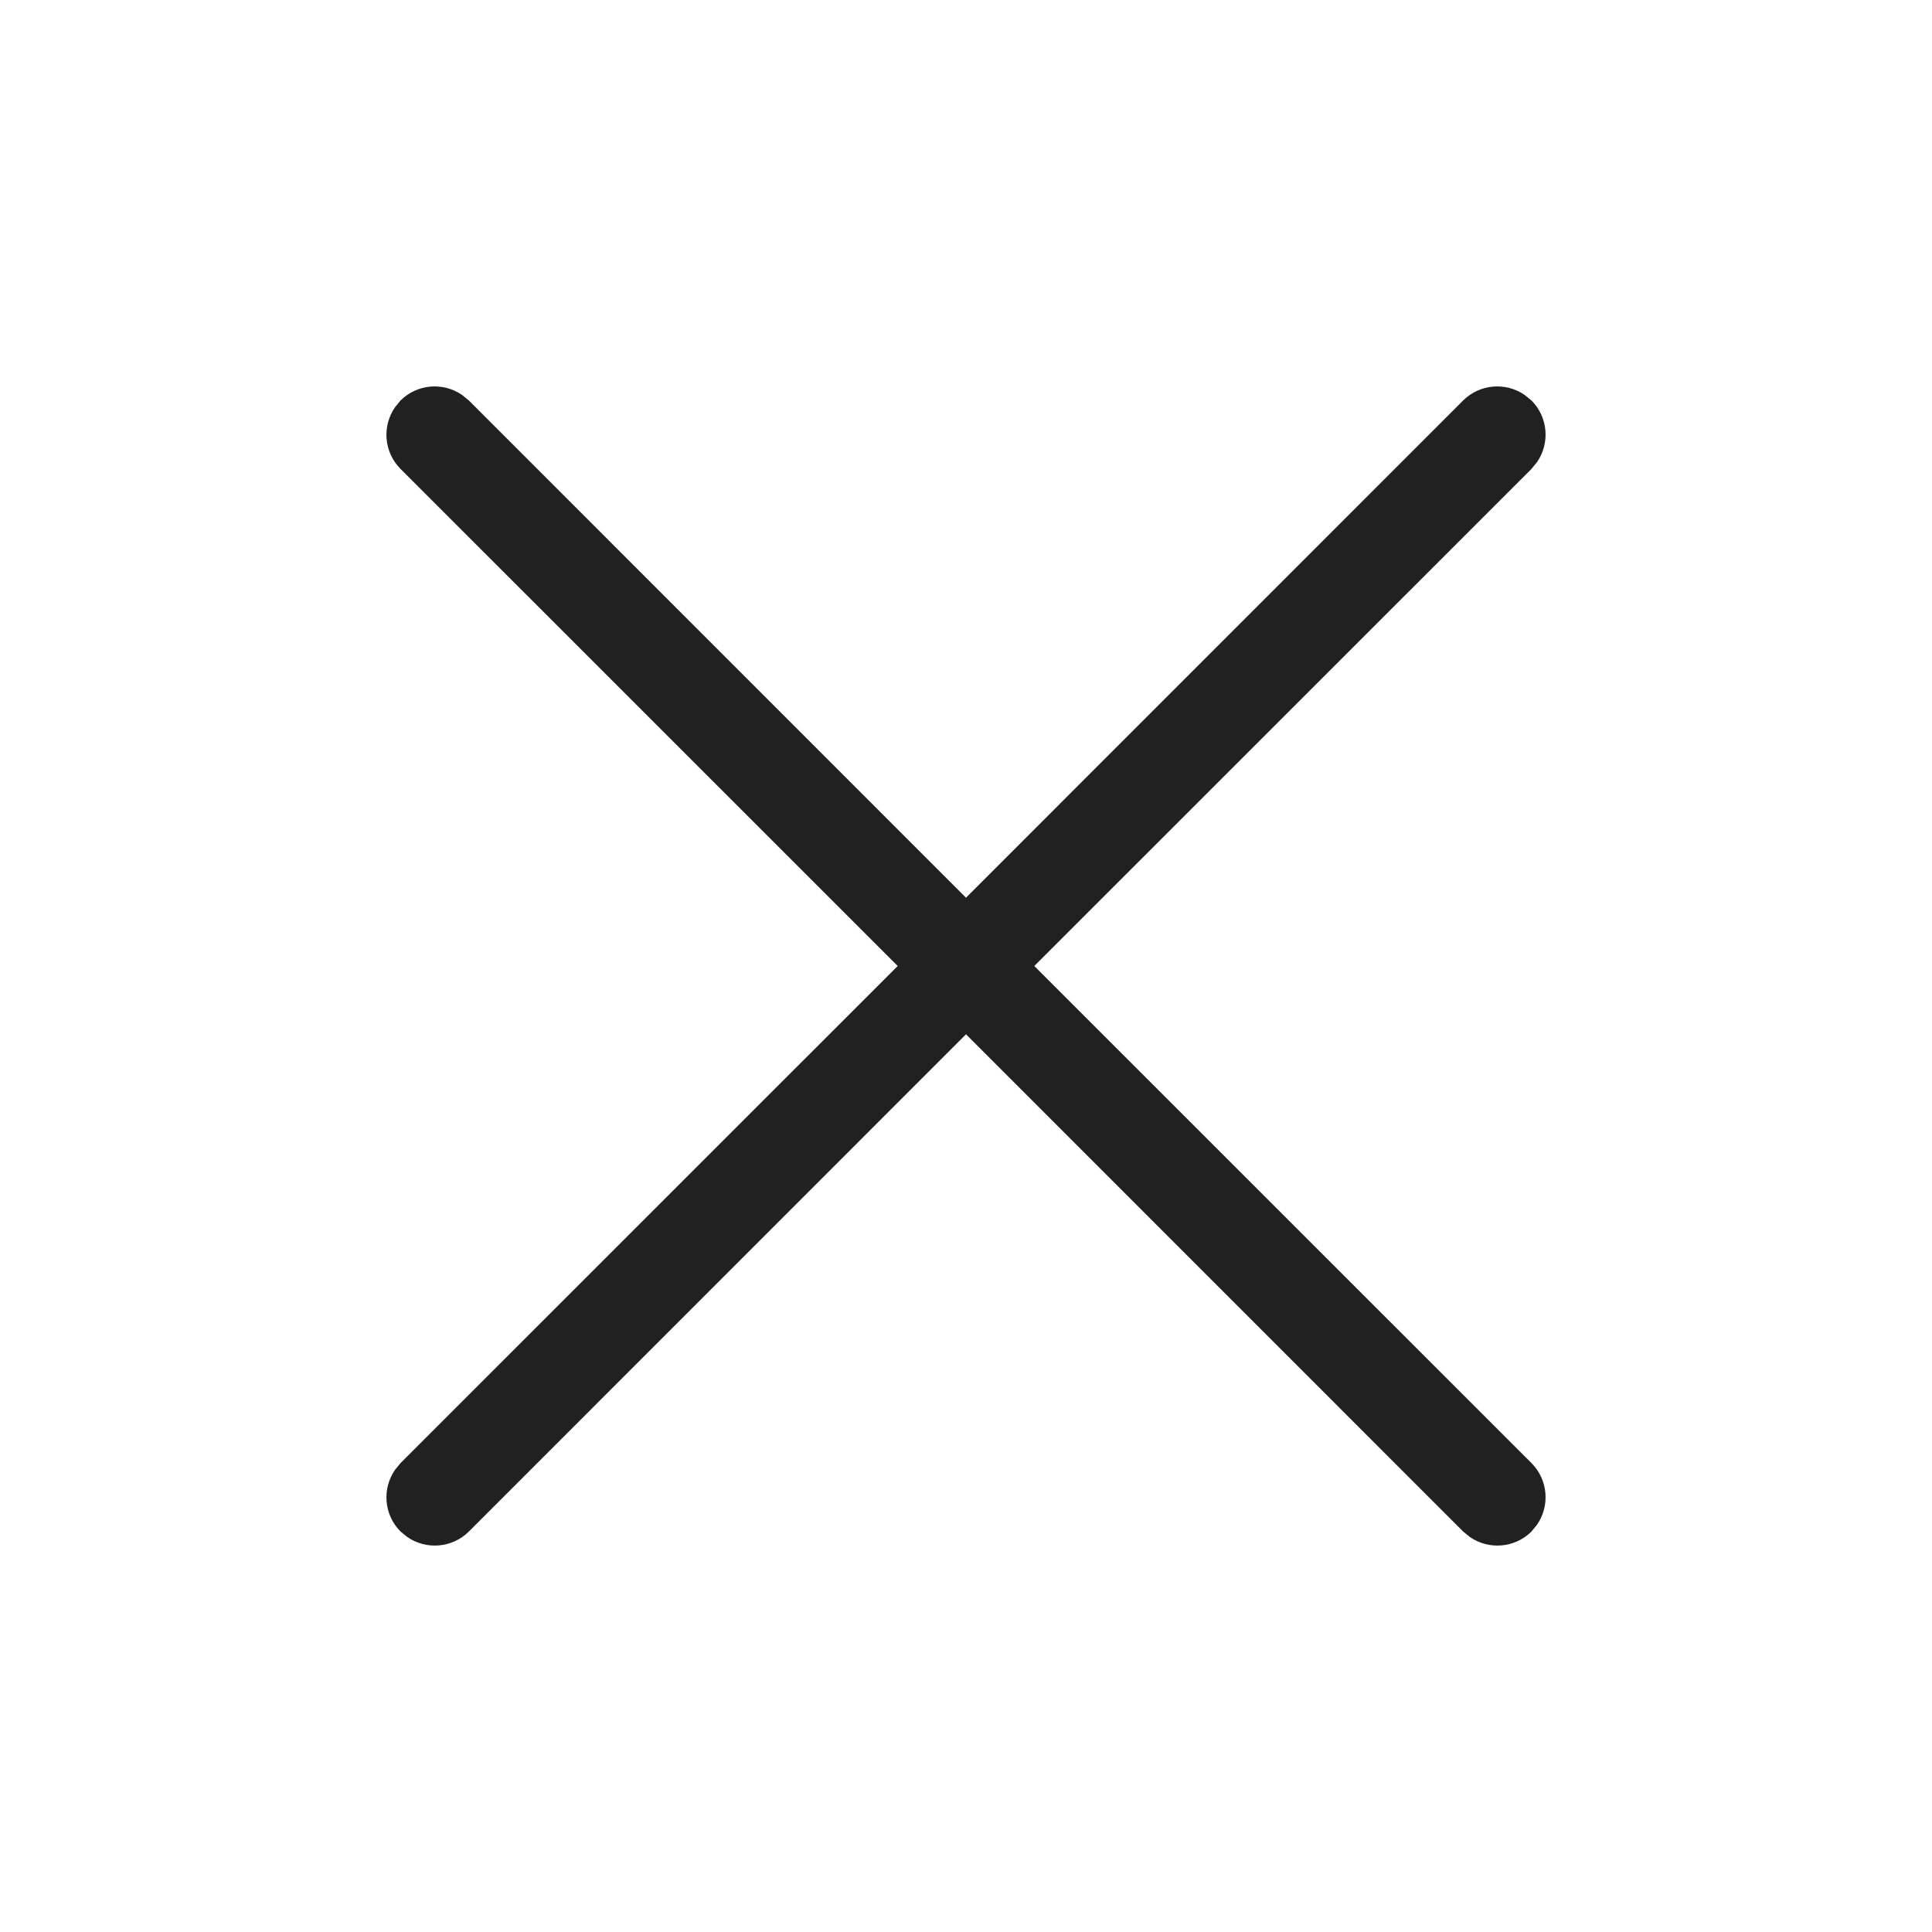
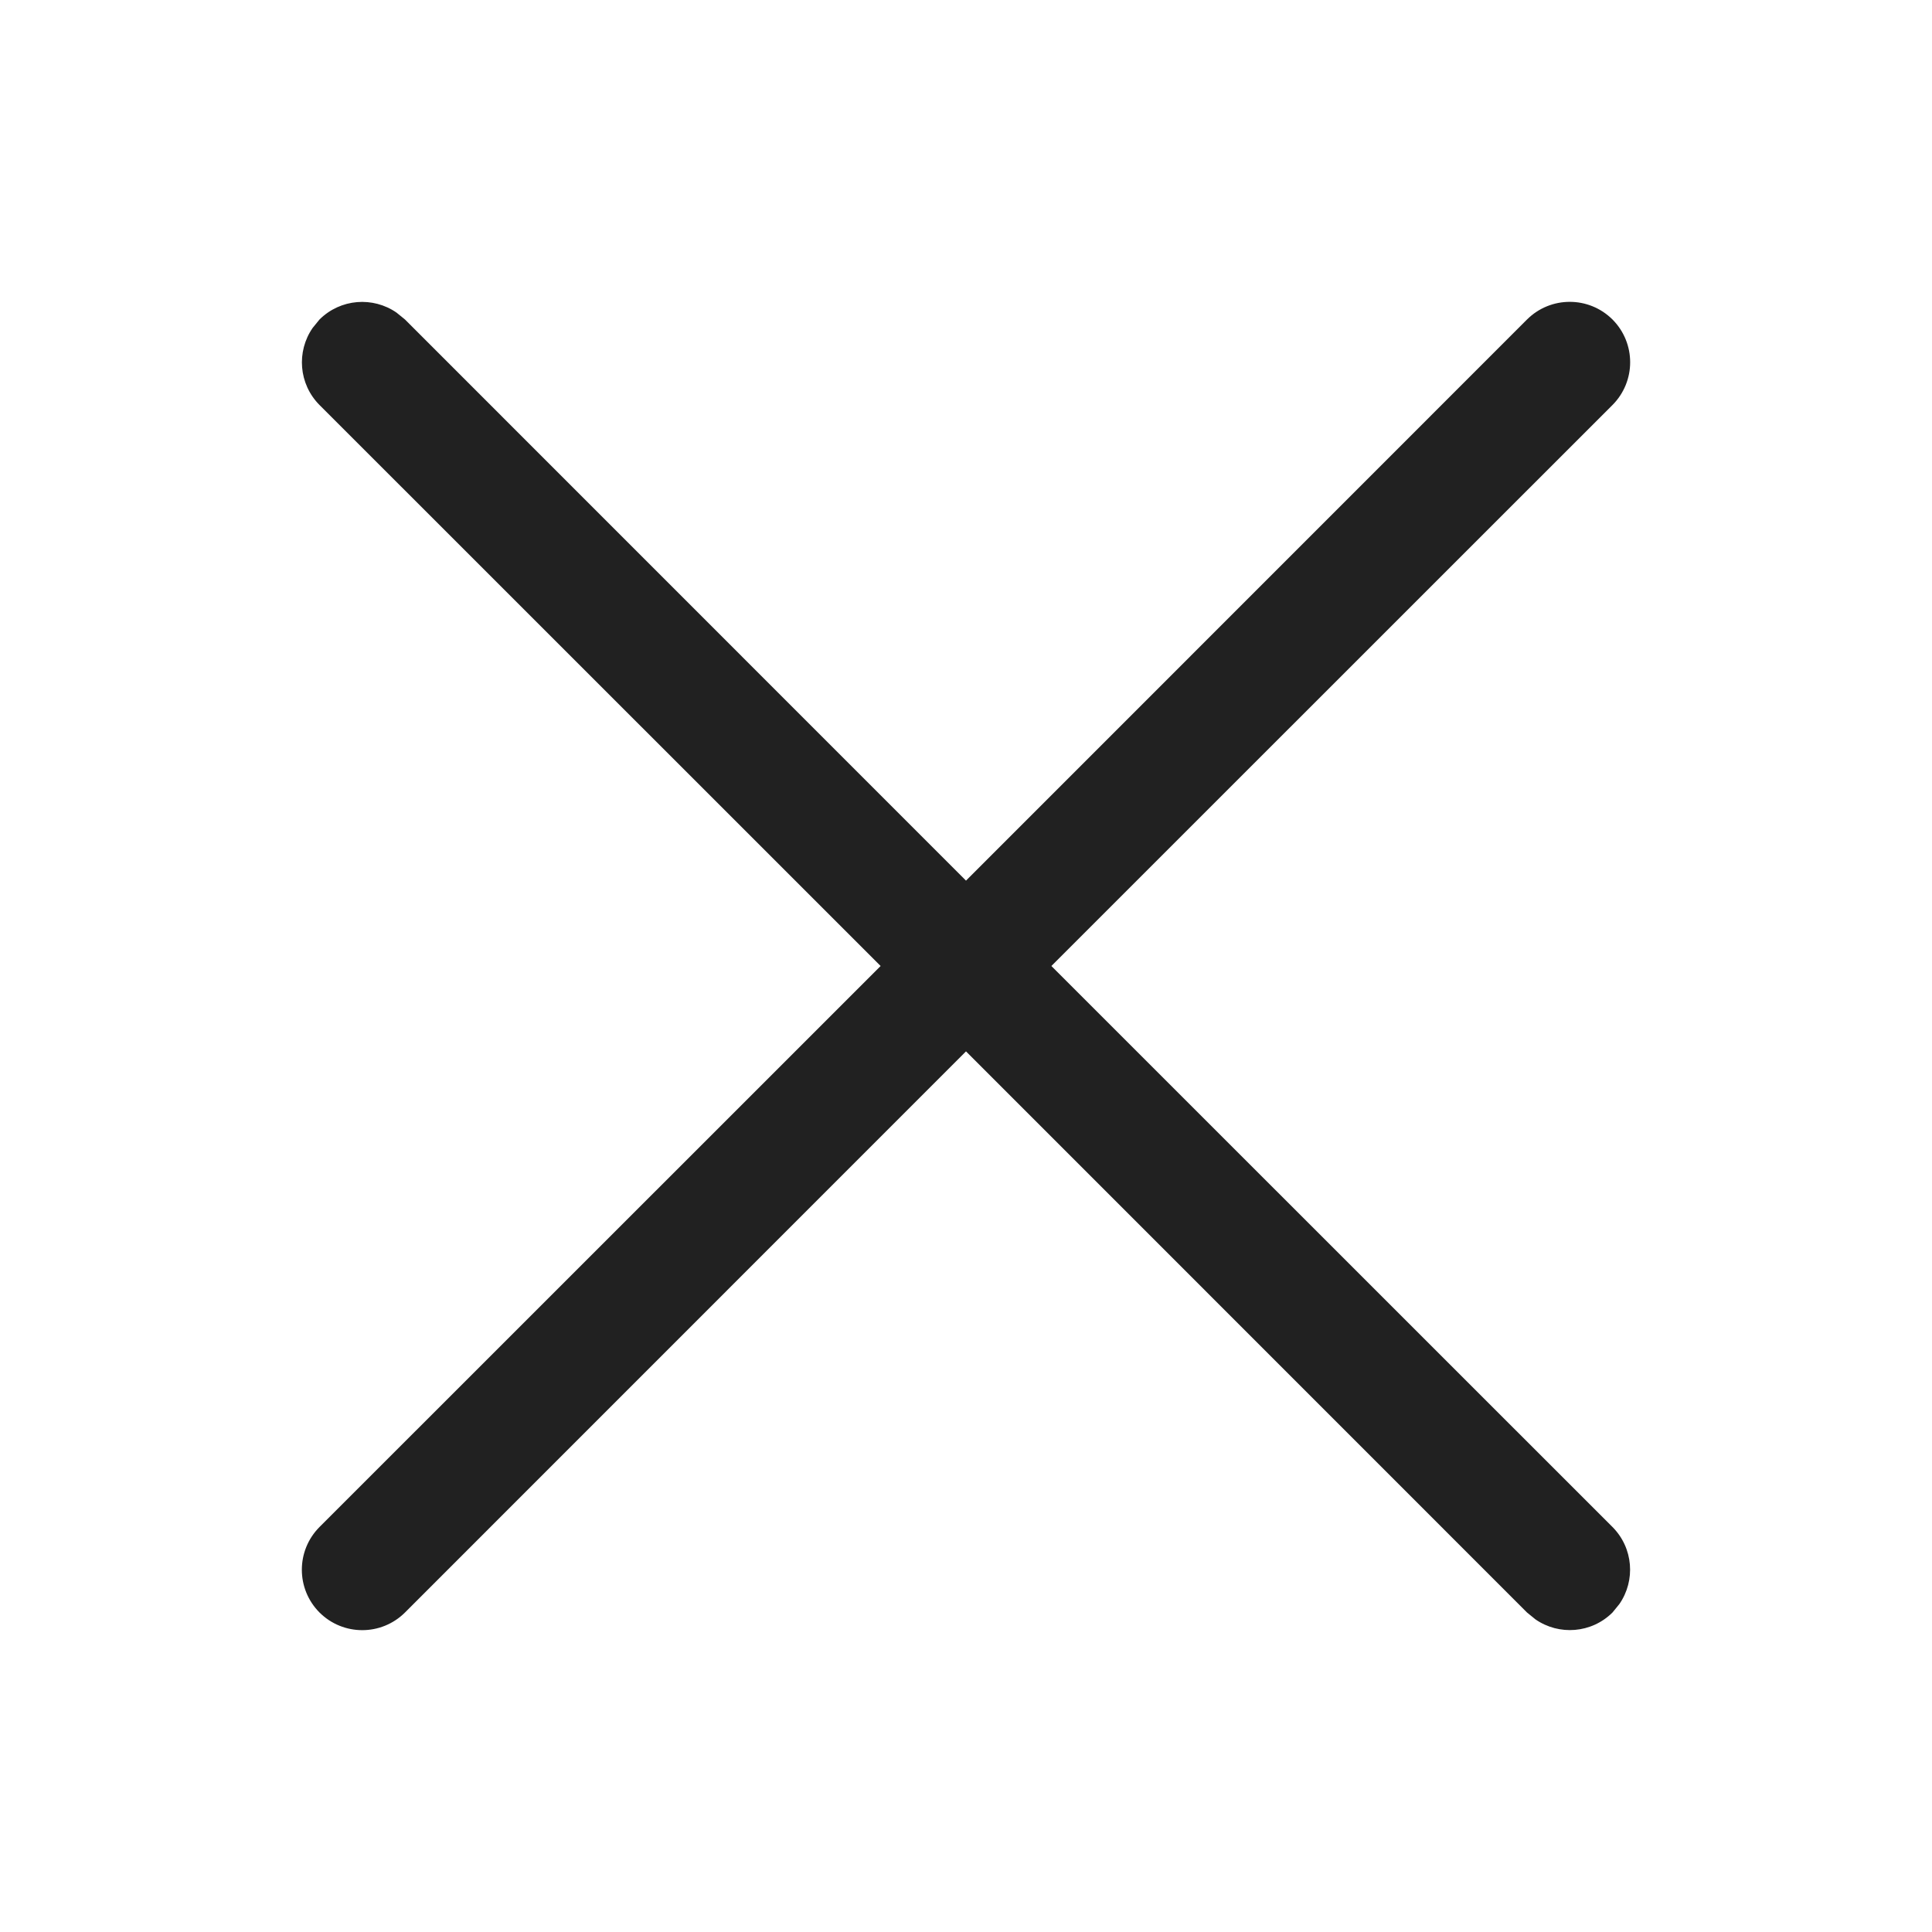
- <svg xmlns="http://www.w3.org/2000/svg" width="20" height="20" viewBox="0 0 20 20" fill="none">
-   <path d="M4.089 4.216L4.146 4.146C4.32 3.973 4.589 3.954 4.784 4.089L4.854 4.146L10 9.293L15.146 4.146C15.32 3.973 15.589 3.954 15.784 4.089L15.854 4.146C16.027 4.32 16.046 4.589 15.911 4.784L15.854 4.854L10.707 10L15.854 15.146C16.027 15.32 16.046 15.589 15.911 15.784L15.854 15.854C15.68 16.027 15.411 16.046 15.216 15.911L15.146 15.854L10 10.707L4.854 15.854C4.68 16.027 4.411 16.046 4.216 15.911L4.146 15.854C3.973 15.68 3.954 15.411 4.089 15.216L4.146 15.146L9.293 10L4.146 4.854C3.973 4.68 3.954 4.411 4.089 4.216L4.146 4.146L4.089 4.216Z" fill="#212121" />
+ <svg xmlns="http://www.w3.org/2000/svg" width="16" height="16" viewBox="0 0 16 16" fill="none">
+   <path d="M2.589 2.716L2.646 2.646C2.82 2.473 3.089 2.454 3.284 2.589L3.354 2.646L8 7.293L12.646 2.646C12.842 2.451 13.158 2.451 13.354 2.646C13.549 2.842 13.549 3.158 13.354 3.354L8.707 8L13.354 12.646C13.527 12.82 13.546 13.089 13.411 13.284L13.354 13.354C13.18 13.527 12.911 13.546 12.716 13.411L12.646 13.354L8 8.707L3.354 13.354C3.158 13.549 2.842 13.549 2.646 13.354C2.451 13.158 2.451 12.842 2.646 12.646L7.293 8L2.646 3.354C2.473 3.18 2.454 2.911 2.589 2.716L2.646 2.646L2.589 2.716Z" fill="#212121" />
</svg>
